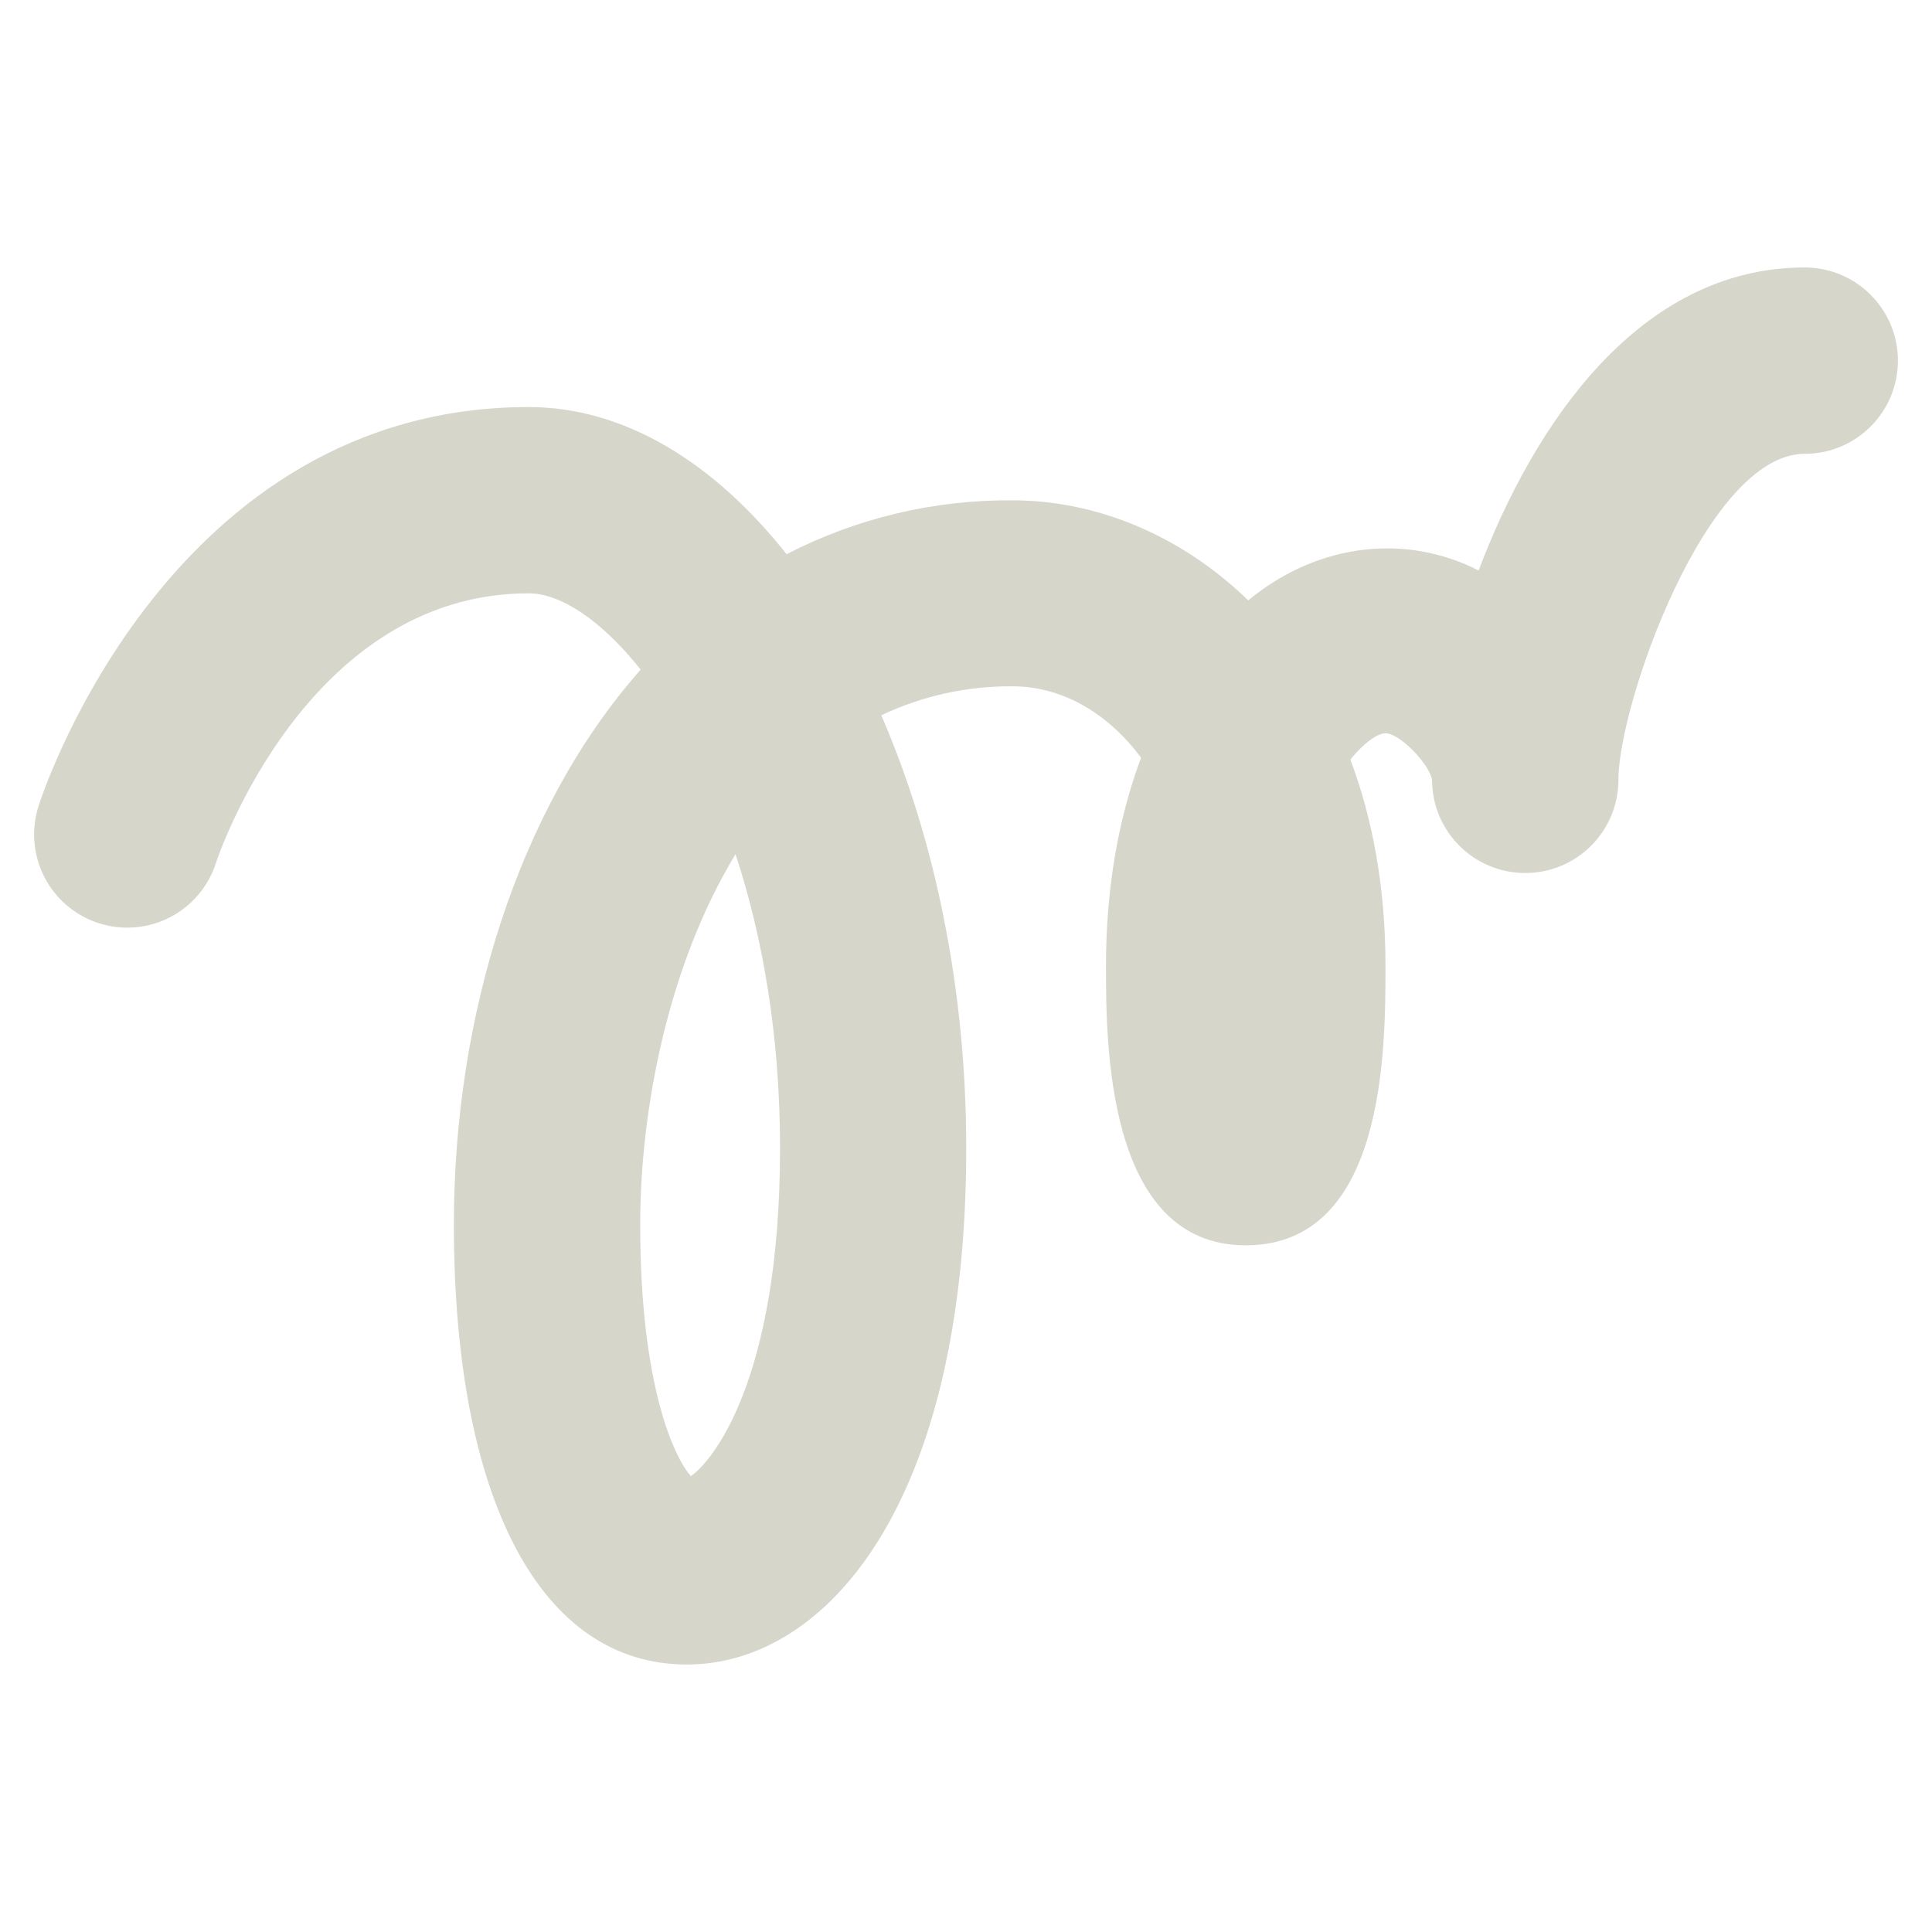
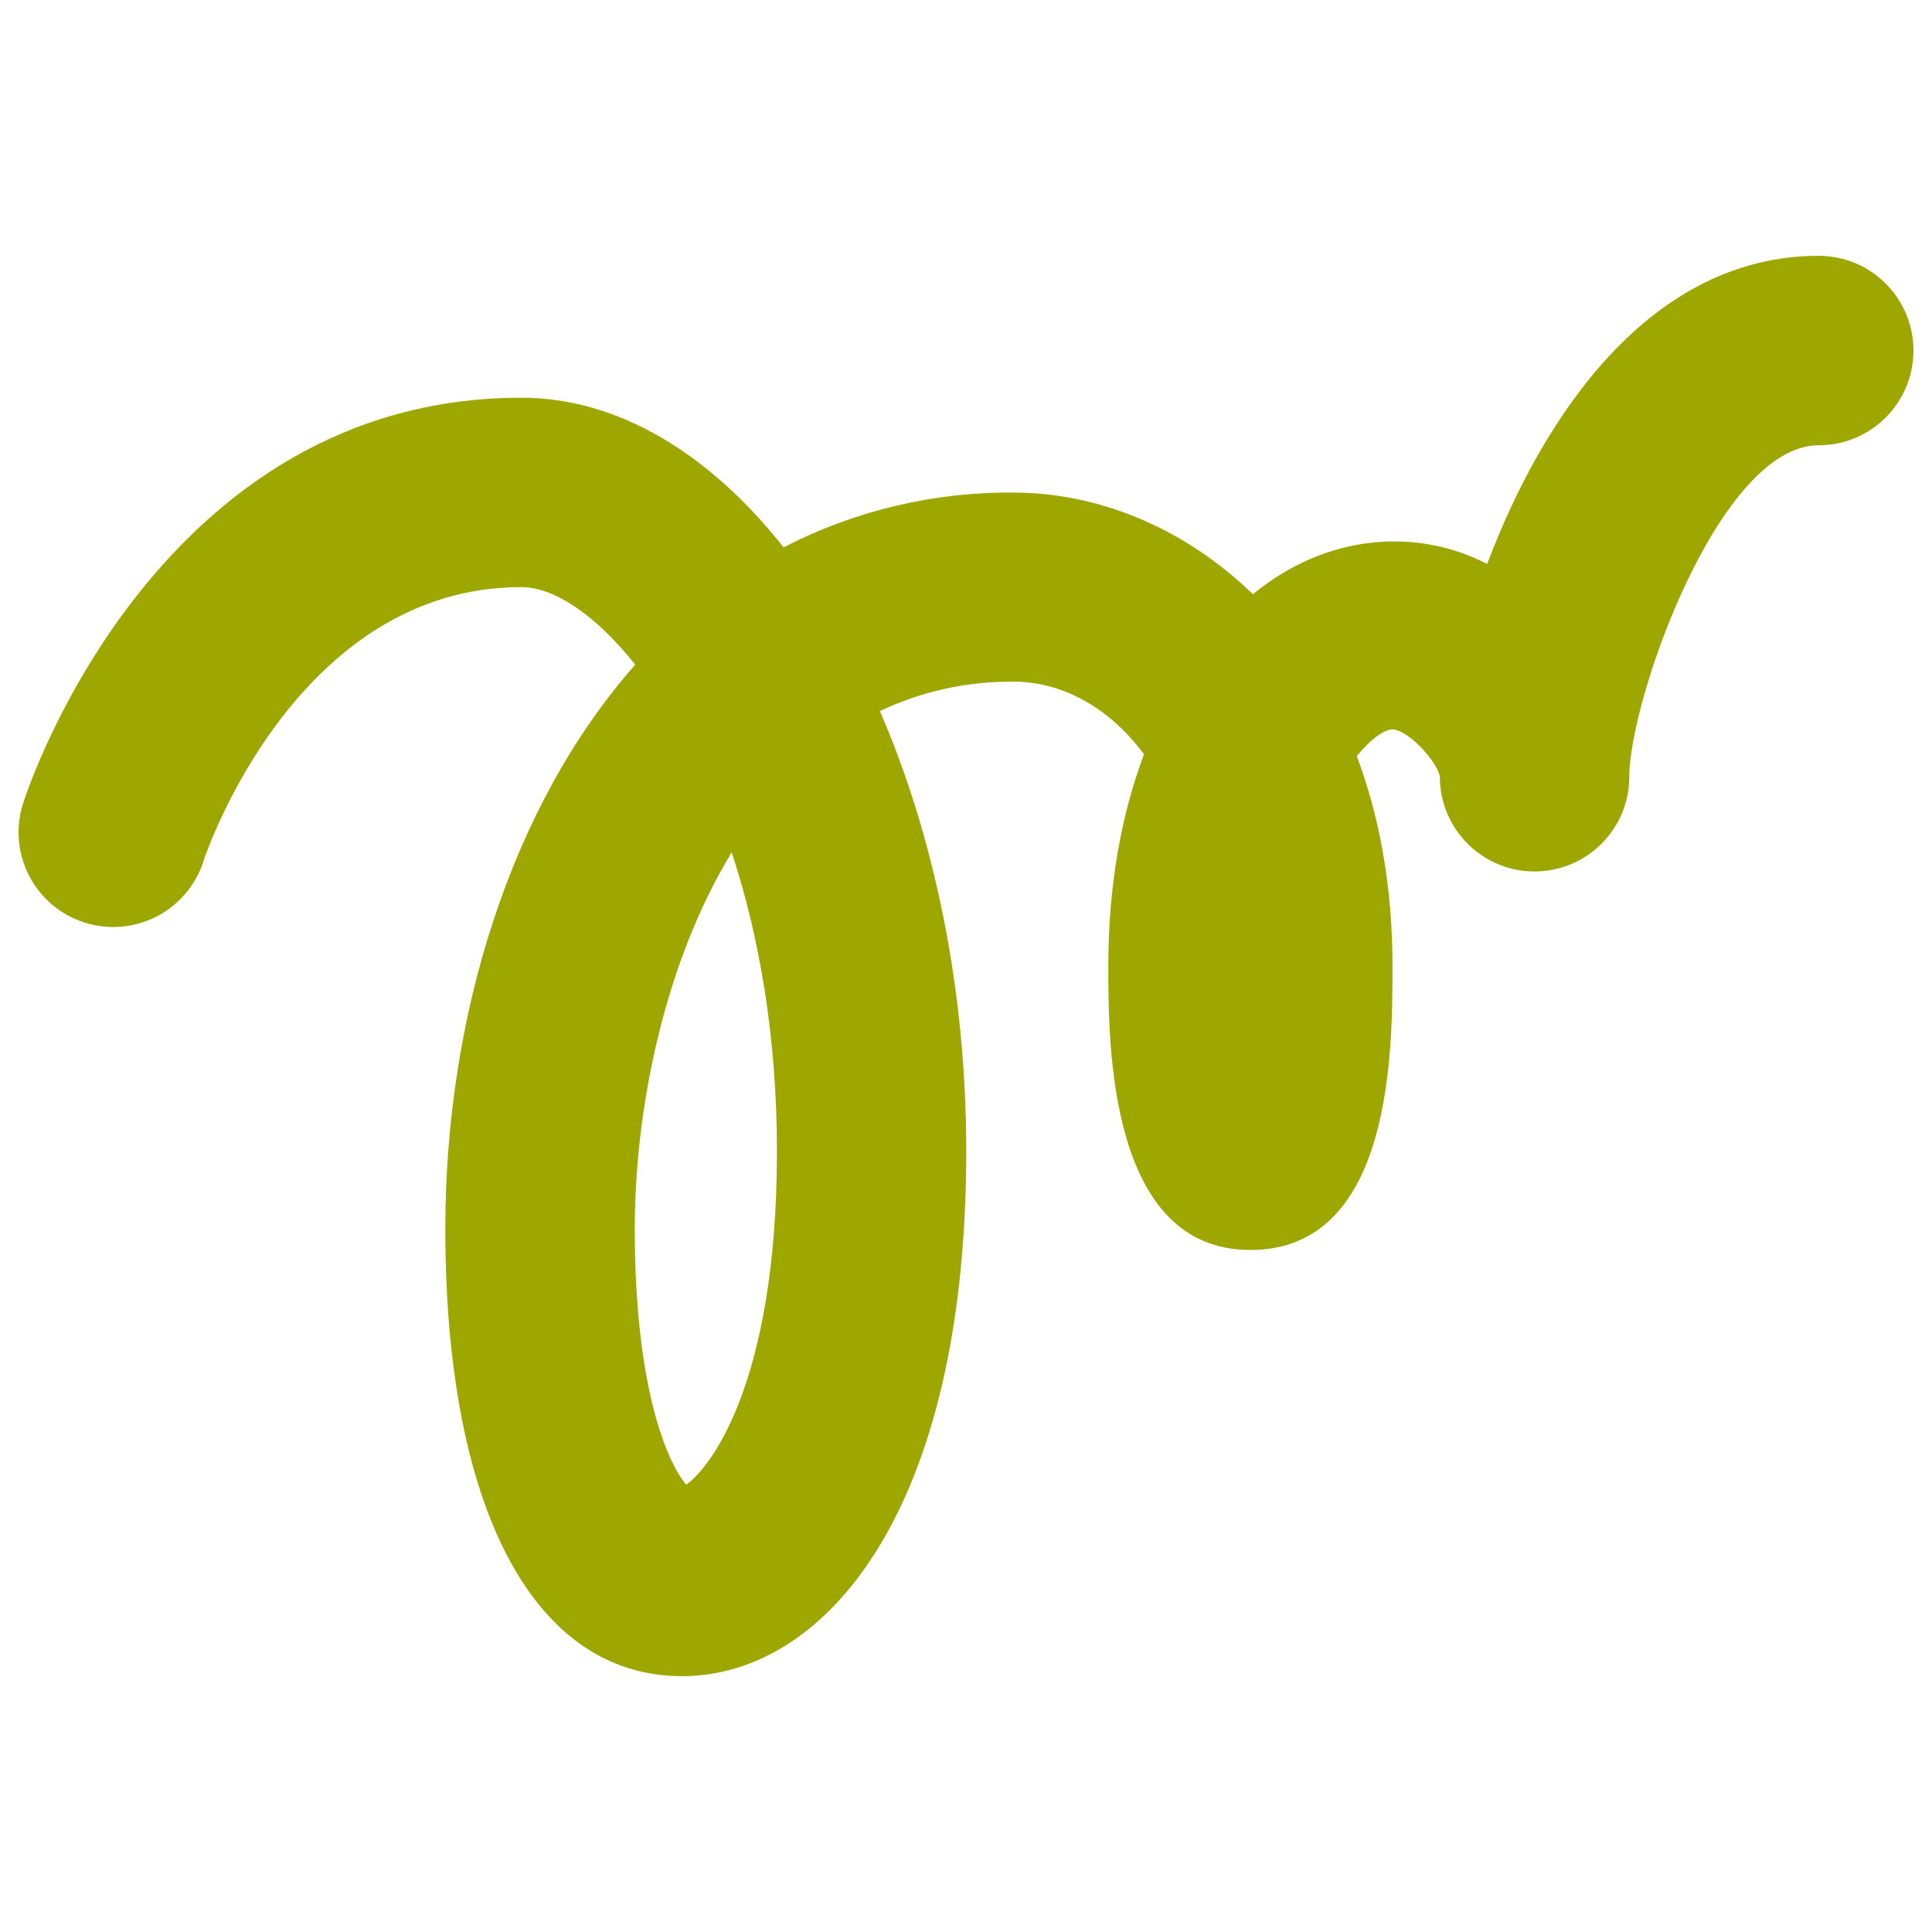
- <svg xmlns="http://www.w3.org/2000/svg" viewBox="0 0 850 850" version="1.1">
-   <defs />
-   <g transform="translate(-434.7459,-434.9312) scale(2.023177)">
-     <g data-name="Layer 2">
-       <g data-name="Layer 1">
-         <path d="m 364.23,576.94 c -31.72,0 -50.65,-35.77 -50.65,-95.7 0,-45 13.78,-90.25 40.62,-120.65 C 345.6,349.76 336.72,344 329.86,344 c -48.45,0 -67.73,57.76 -67.92,58.34 A 20.26,20.26 0 1 1 223.4,389.85 c 1.14,-3.52 28.89,-86.36 106.46,-86.36 20.76,0 40.23,12 56.08,32 a 105.15,105.15 0 0 1 49.19,-11.71 c 17.95,0 36.43,7.42 51.19,21.75 15.61,-12.87 34.85,-14.34 50.1,-6.49 12,-31.78 34.93,-65.9 70.92,-65.9 a 20.26,20.26 0 0 1 0,40.52 c -21.37,0 -40.52,54.54 -40.52,70.9 a 20.26,20.26 0 0 1 -40.52,0 c -0.59,-3.43 -7,-10.13 -10.13,-10.13 -1.62,0 -4.52,1.87 -7.63,5.73 4.83,12.84 7.63,27.84 7.63,44.84 0,18.18 0,60.78 -30.39,60.78 -30.39,0 -30.39,-44.16 -30.39,-60.78 0,-17.3 2.84,-32.49 7.63,-45.25 -7.63,-10.27 -17.79,-15.53 -27.89,-15.53 a 65.34,65.34 0 0 0 -28.6,6.3 c 11.57,26.68 18.47,59.33 18.47,94.12 0,77.58 -30.53,112.3 -60.77,112.3 z m 10.59,-176.18 c -14.62,24 -20.72,55.48 -20.72,80.48 0,35.71 7.62,50.86 11,54.73 4.5,-3 19.41,-20.66 19.41,-71.33 0,-24.65 -3.83,-46.14 -9.67,-63.88 z" fill="#bcbba7" style="fill:#d7d6ca;fill-opacity:1" />
+ <svg xmlns="http://www.w3.org/2000/svg" viewBox="0 0 850 850" version="1.1" id="svg1">
+   <defs id="defs1">
+     </defs>
+   <g transform="matrix(2.056936,0,0,2.056936,-449.0916,-449.28)" id="g1">
+     <g id="Layer_2" data-name="Layer 2">
+       <g id="Layer_1-2" data-name="Layer 1">
+         <path d="m 364.23,576.94 c -31.72,0 -50.65,-35.77 -50.65,-95.7 0,-45 13.78,-90.25 40.62,-120.65 C 345.6,349.76 336.72,344 329.86,344 c -48.45,0 -67.73,57.76 -67.92,58.34 A 20.26,20.26 0 1 1 223.4,389.85 c 1.14,-3.52 28.89,-86.36 106.46,-86.36 20.76,0 40.23,12 56.08,32 a 105.15,105.15 0 0 1 49.19,-11.71 c 17.95,0 36.43,7.42 51.19,21.75 15.61,-12.87 34.85,-14.34 50.1,-6.49 12,-31.78 34.93,-65.9 70.92,-65.9 a 20.26,20.26 0 0 1 0,40.52 c -21.37,0 -40.52,54.54 -40.52,70.9 a 20.26,20.26 0 0 1 -40.52,0 c -0.59,-3.43 -7,-10.13 -10.13,-10.13 -1.62,0 -4.52,1.87 -7.63,5.73 4.83,12.84 7.63,27.84 7.63,44.84 0,18.18 0,60.78 -30.39,60.78 -30.39,0 -30.39,-44.16 -30.39,-60.78 0,-17.3 2.84,-32.49 7.63,-45.25 -7.63,-10.27 -17.79,-15.53 -27.89,-15.53 a 65.34,65.34 0 0 0 -28.6,6.3 c 11.57,26.68 18.47,59.33 18.47,94.12 0,77.58 -30.53,112.3 -60.77,112.3 z m 10.59,-176.18 c -14.62,24 -20.72,55.48 -20.72,80.48 0,35.71 7.62,50.86 11,54.73 4.5,-3 19.41,-20.66 19.41,-71.33 0,-24.65 -3.83,-46.14 -9.67,-63.88 z" id="path1" style="fill:#9ea700" />
      </g>
    </g>
  </g>
</svg>
